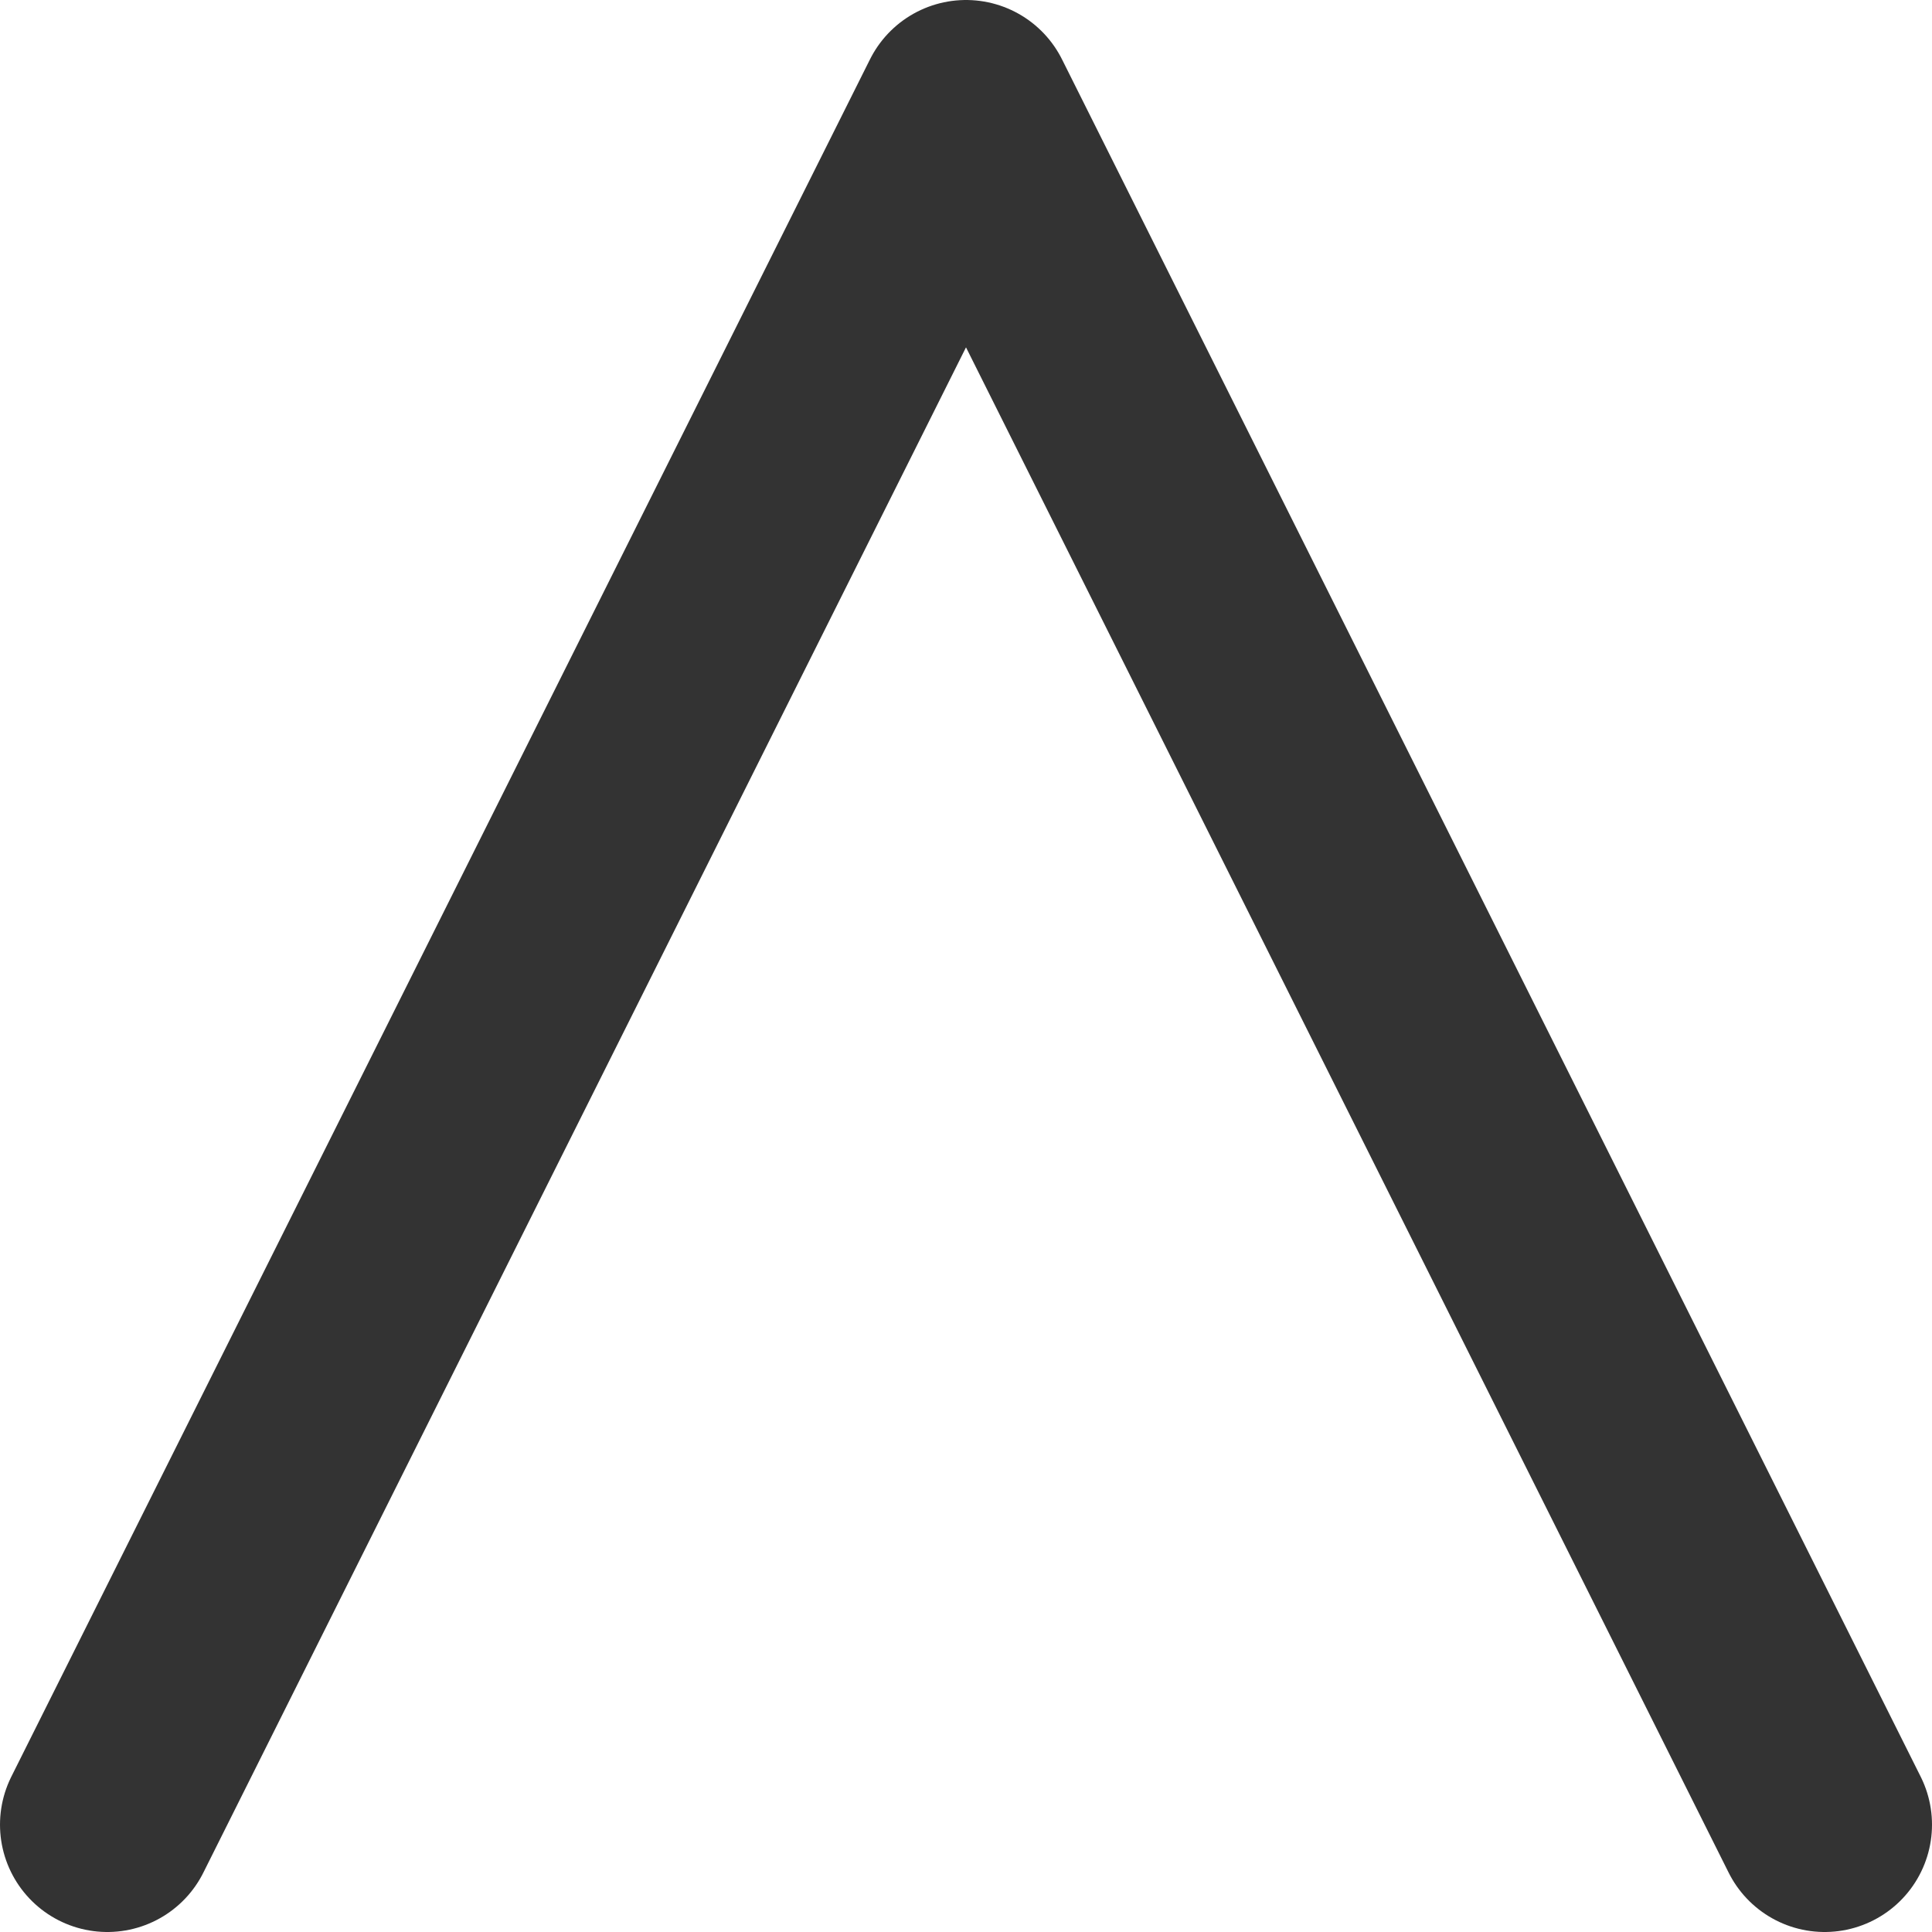
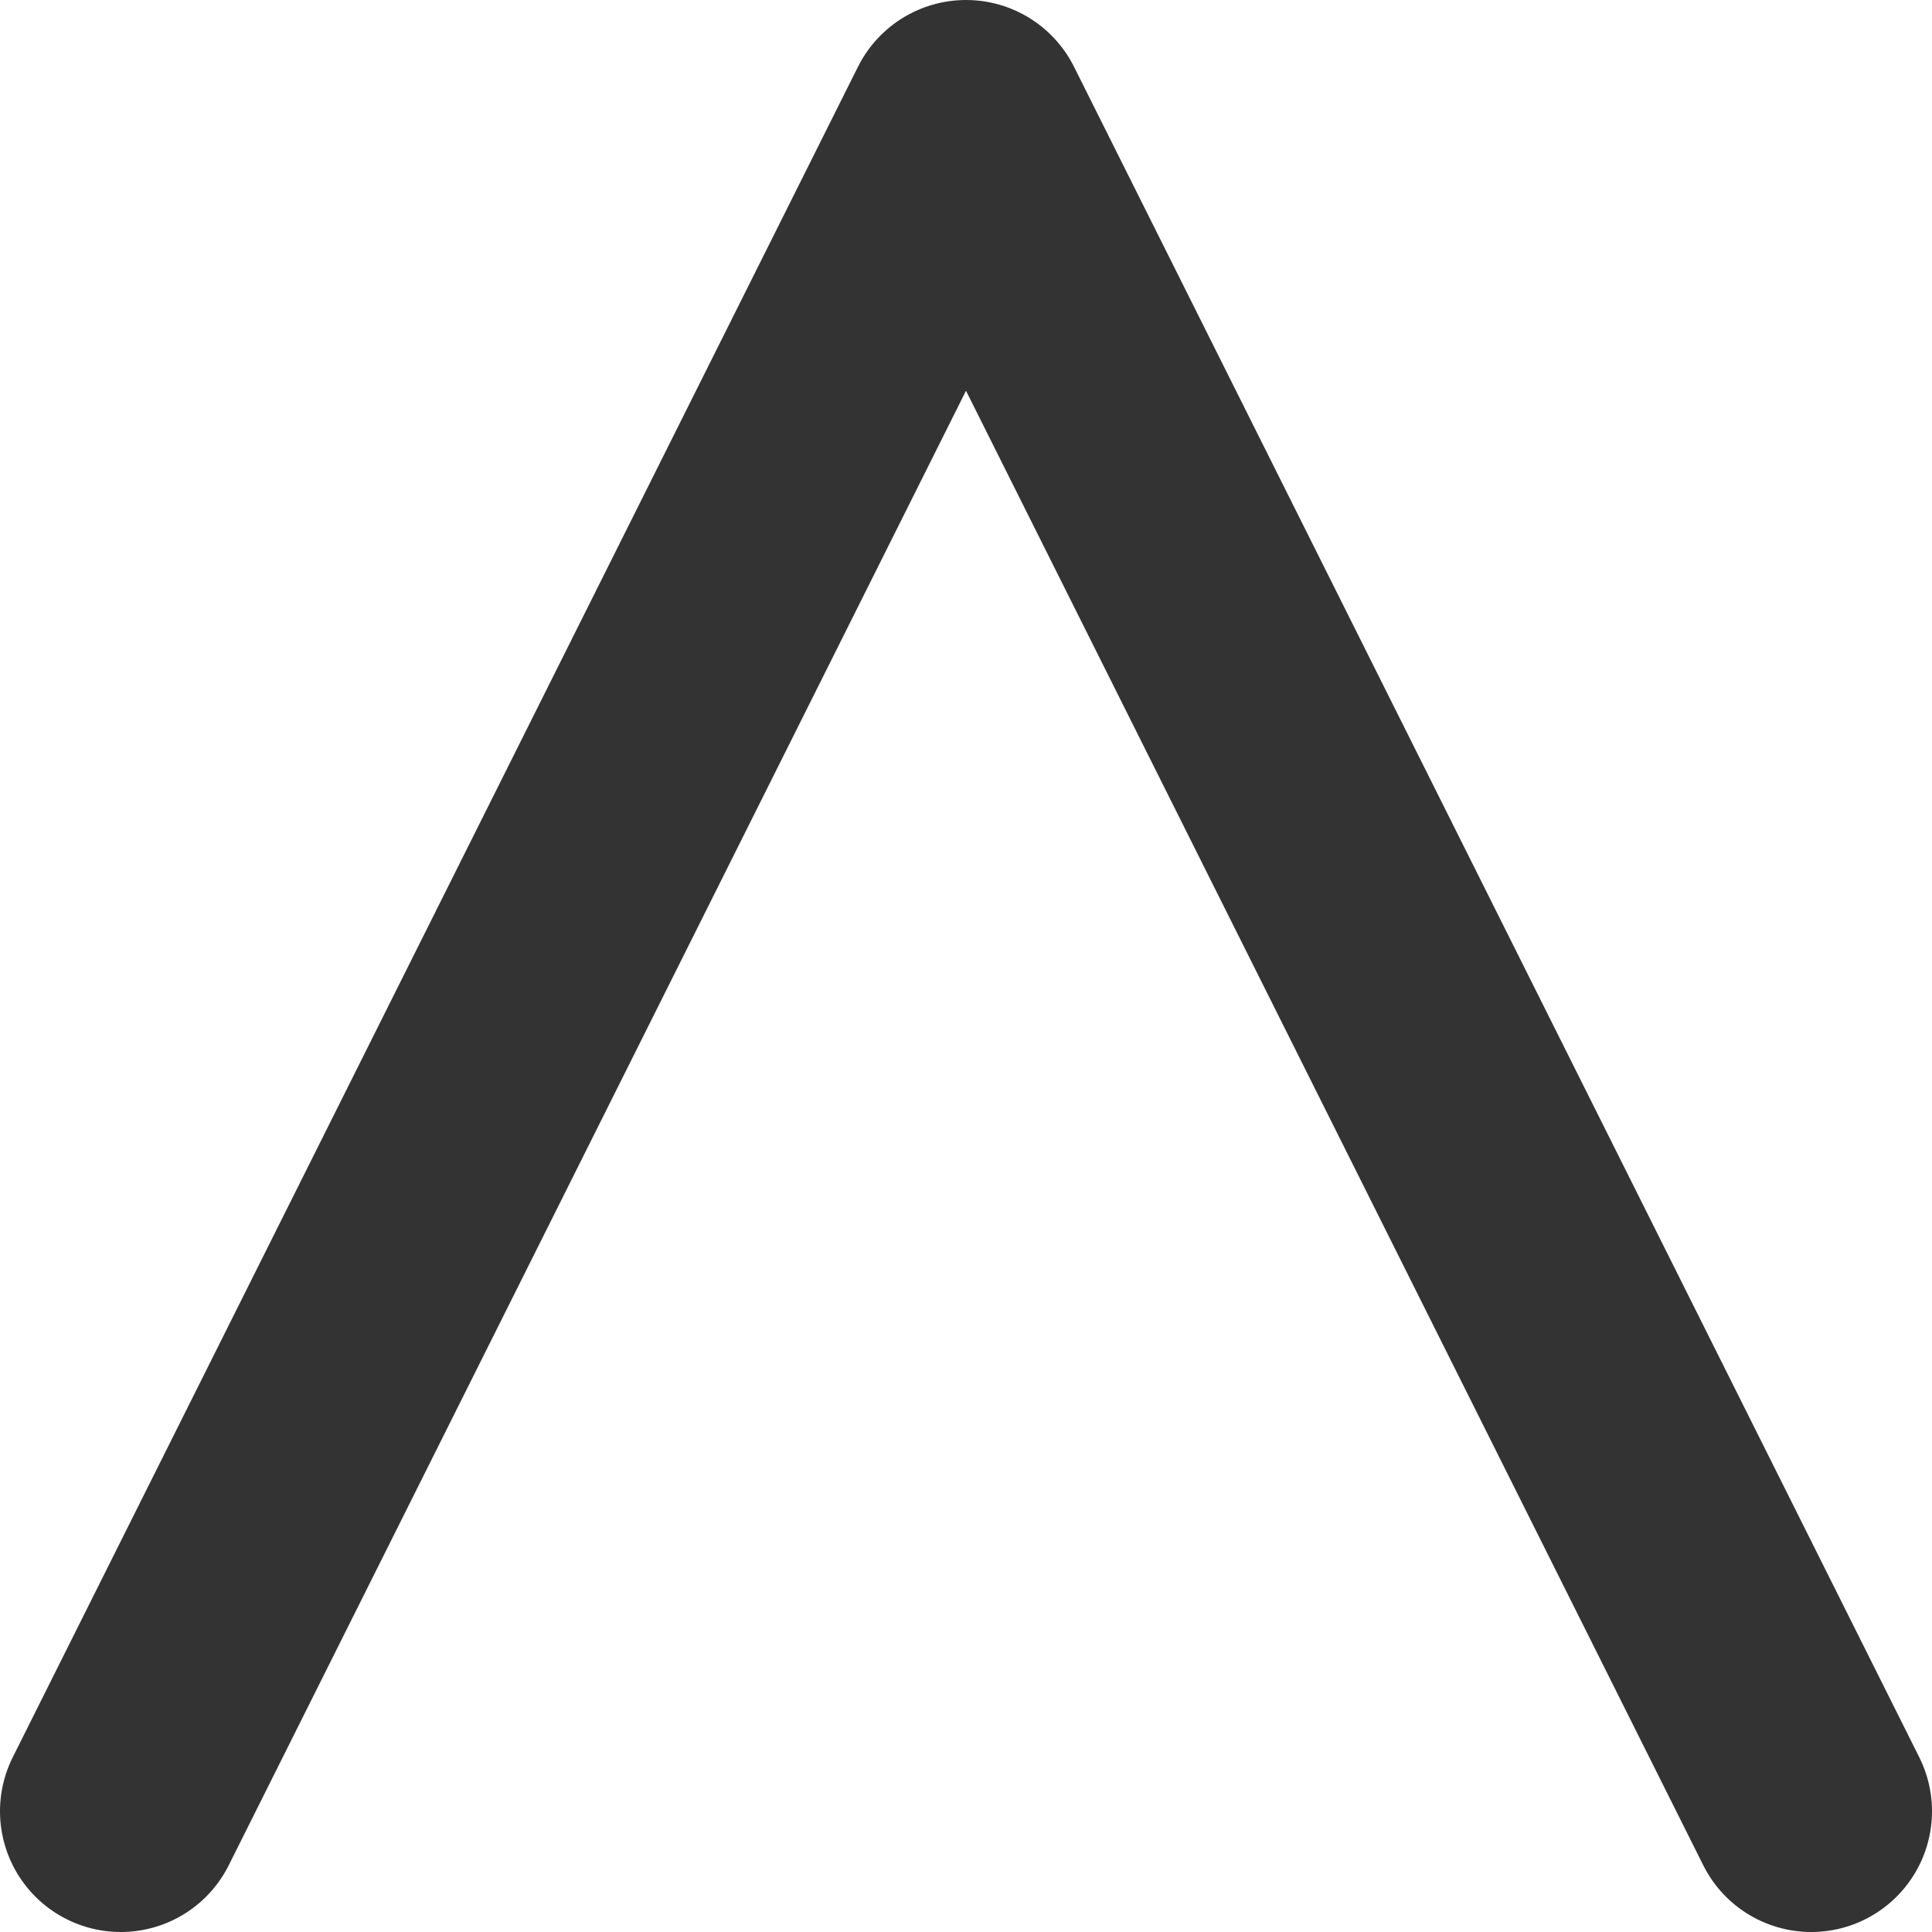
- <svg xmlns="http://www.w3.org/2000/svg" width="18" height="18" viewBox="0 0 18 18" fill="none">
-   <path d="M17 17L9 1L1 17" stroke="#333333" stroke-width="2" stroke-linecap="round" stroke-linejoin="round" />
+ <svg xmlns="http://www.w3.org/2000/svg" width="16" height="16" viewBox="0 0 16 16" fill="none">
+   <path d="M15 15L8 1L1 15" stroke="#333333" stroke-width="2" stroke-linecap="round" stroke-linejoin="round" />
</svg>
